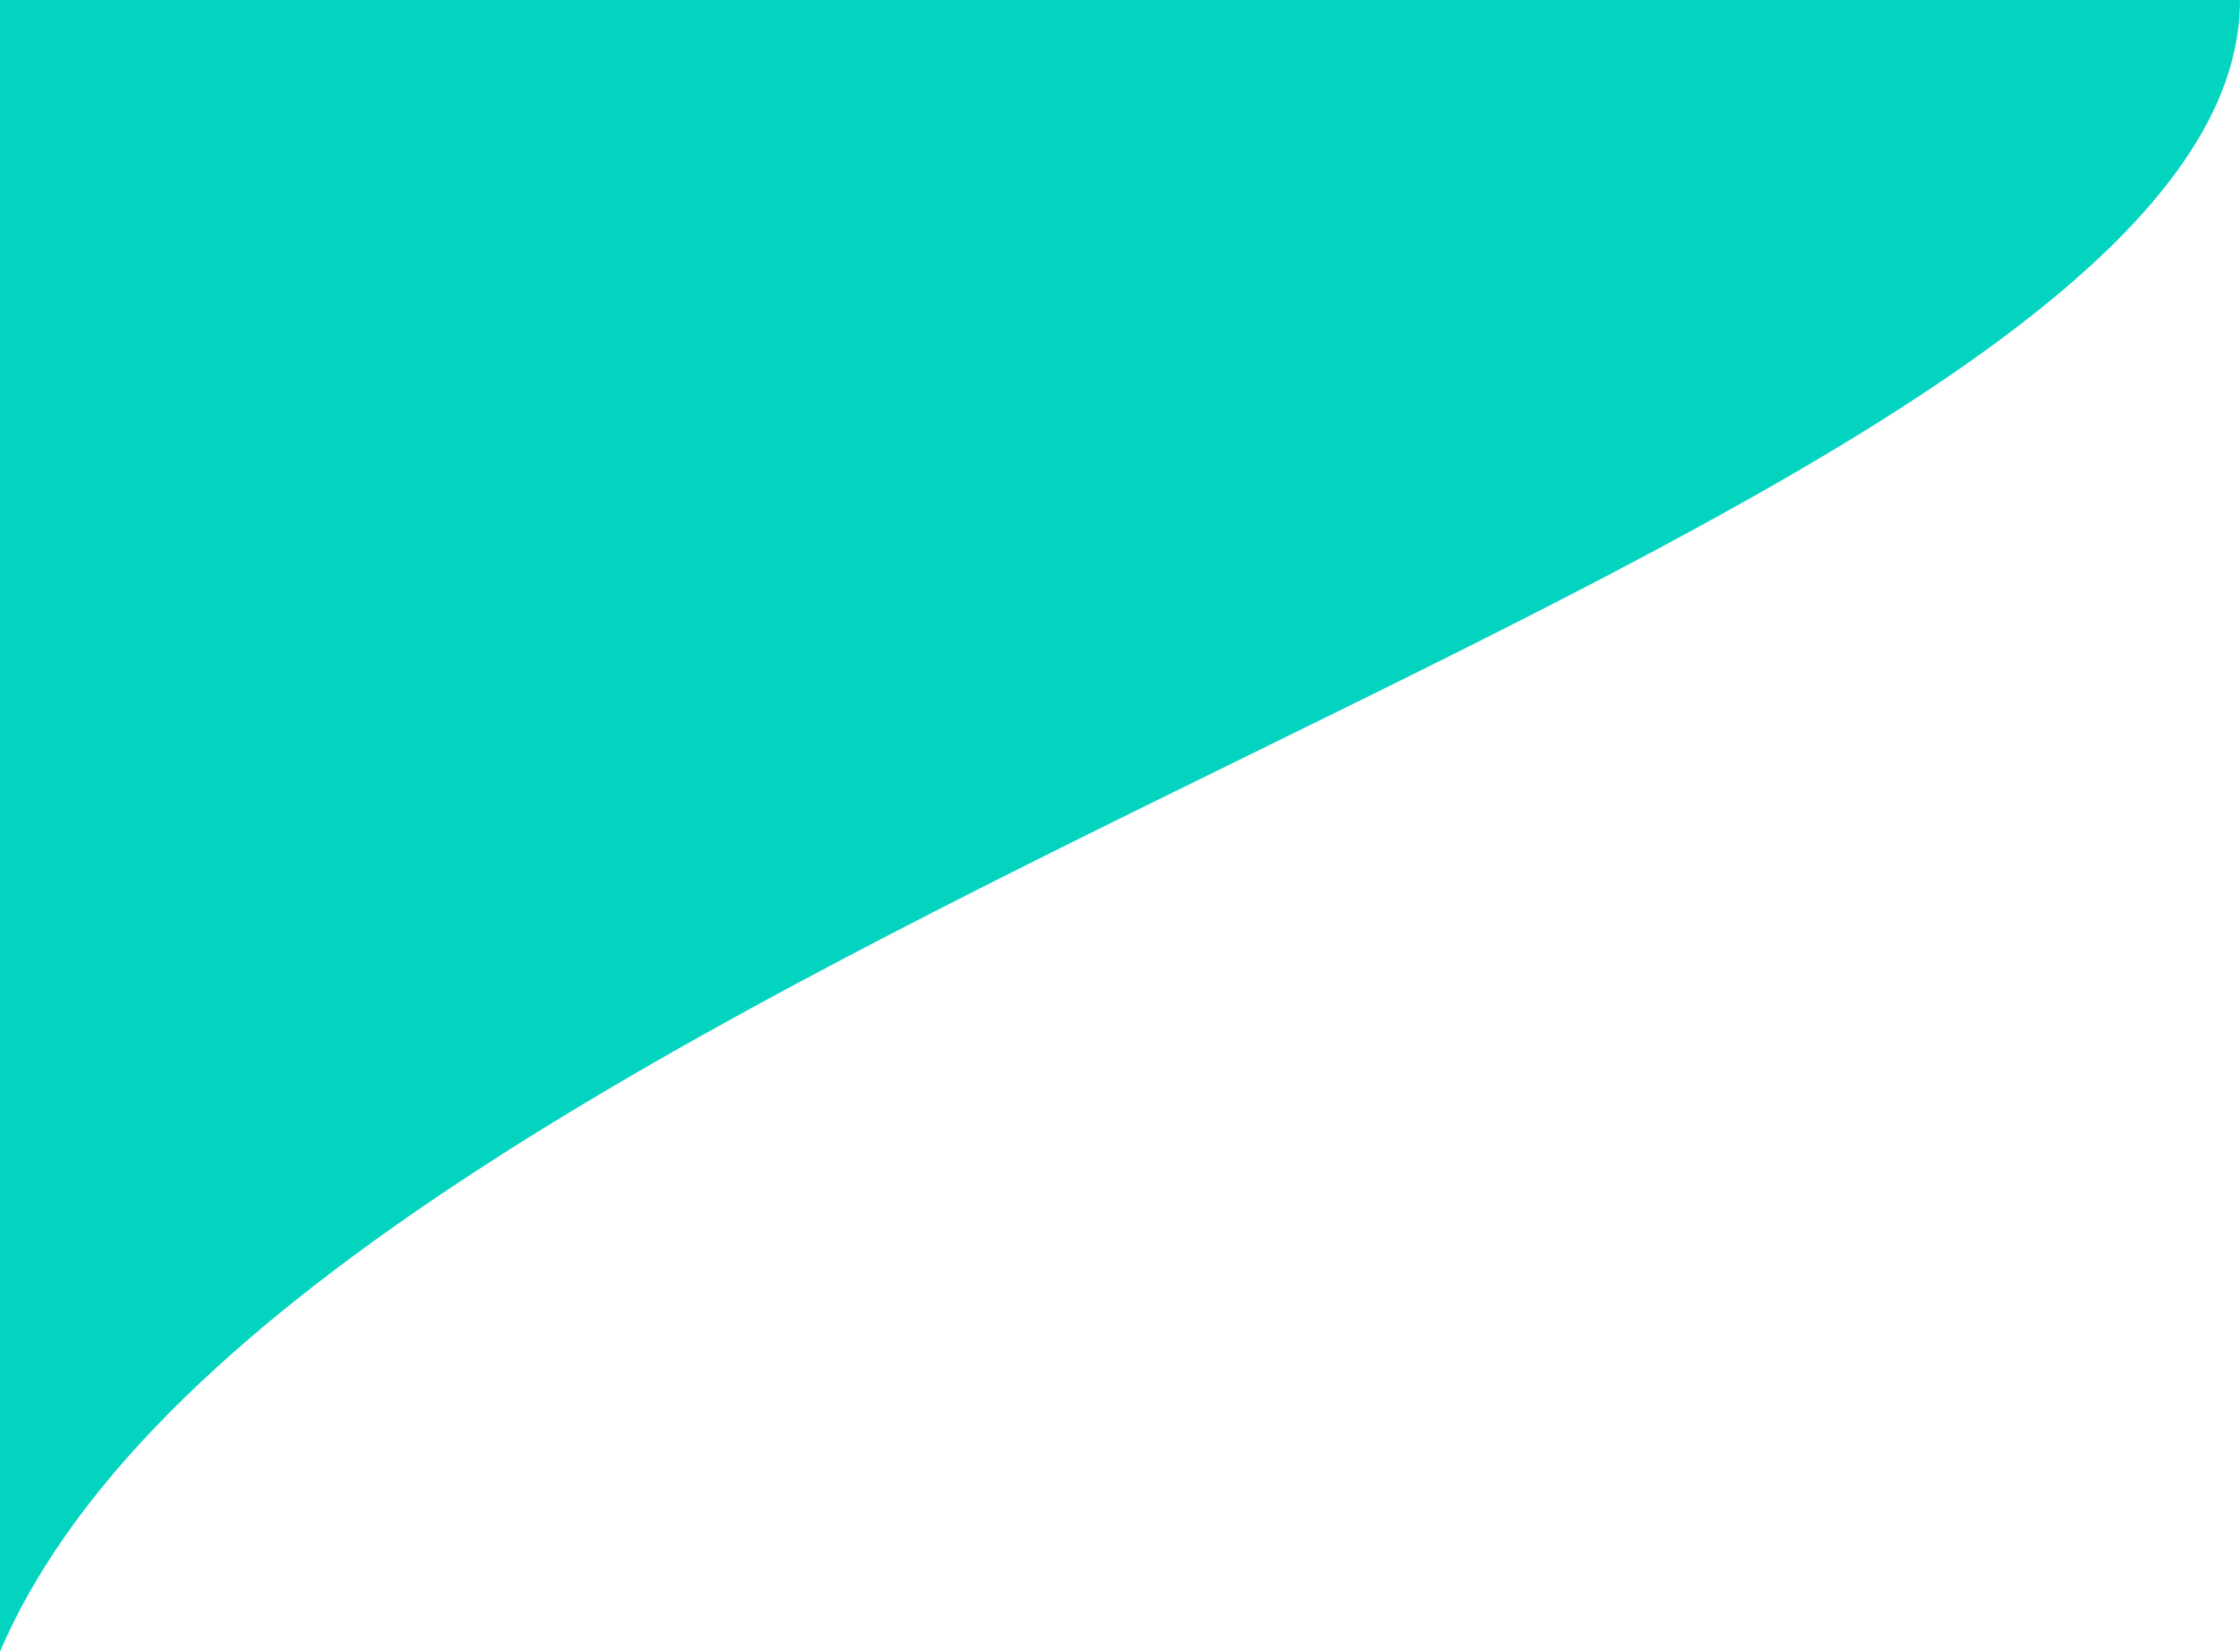
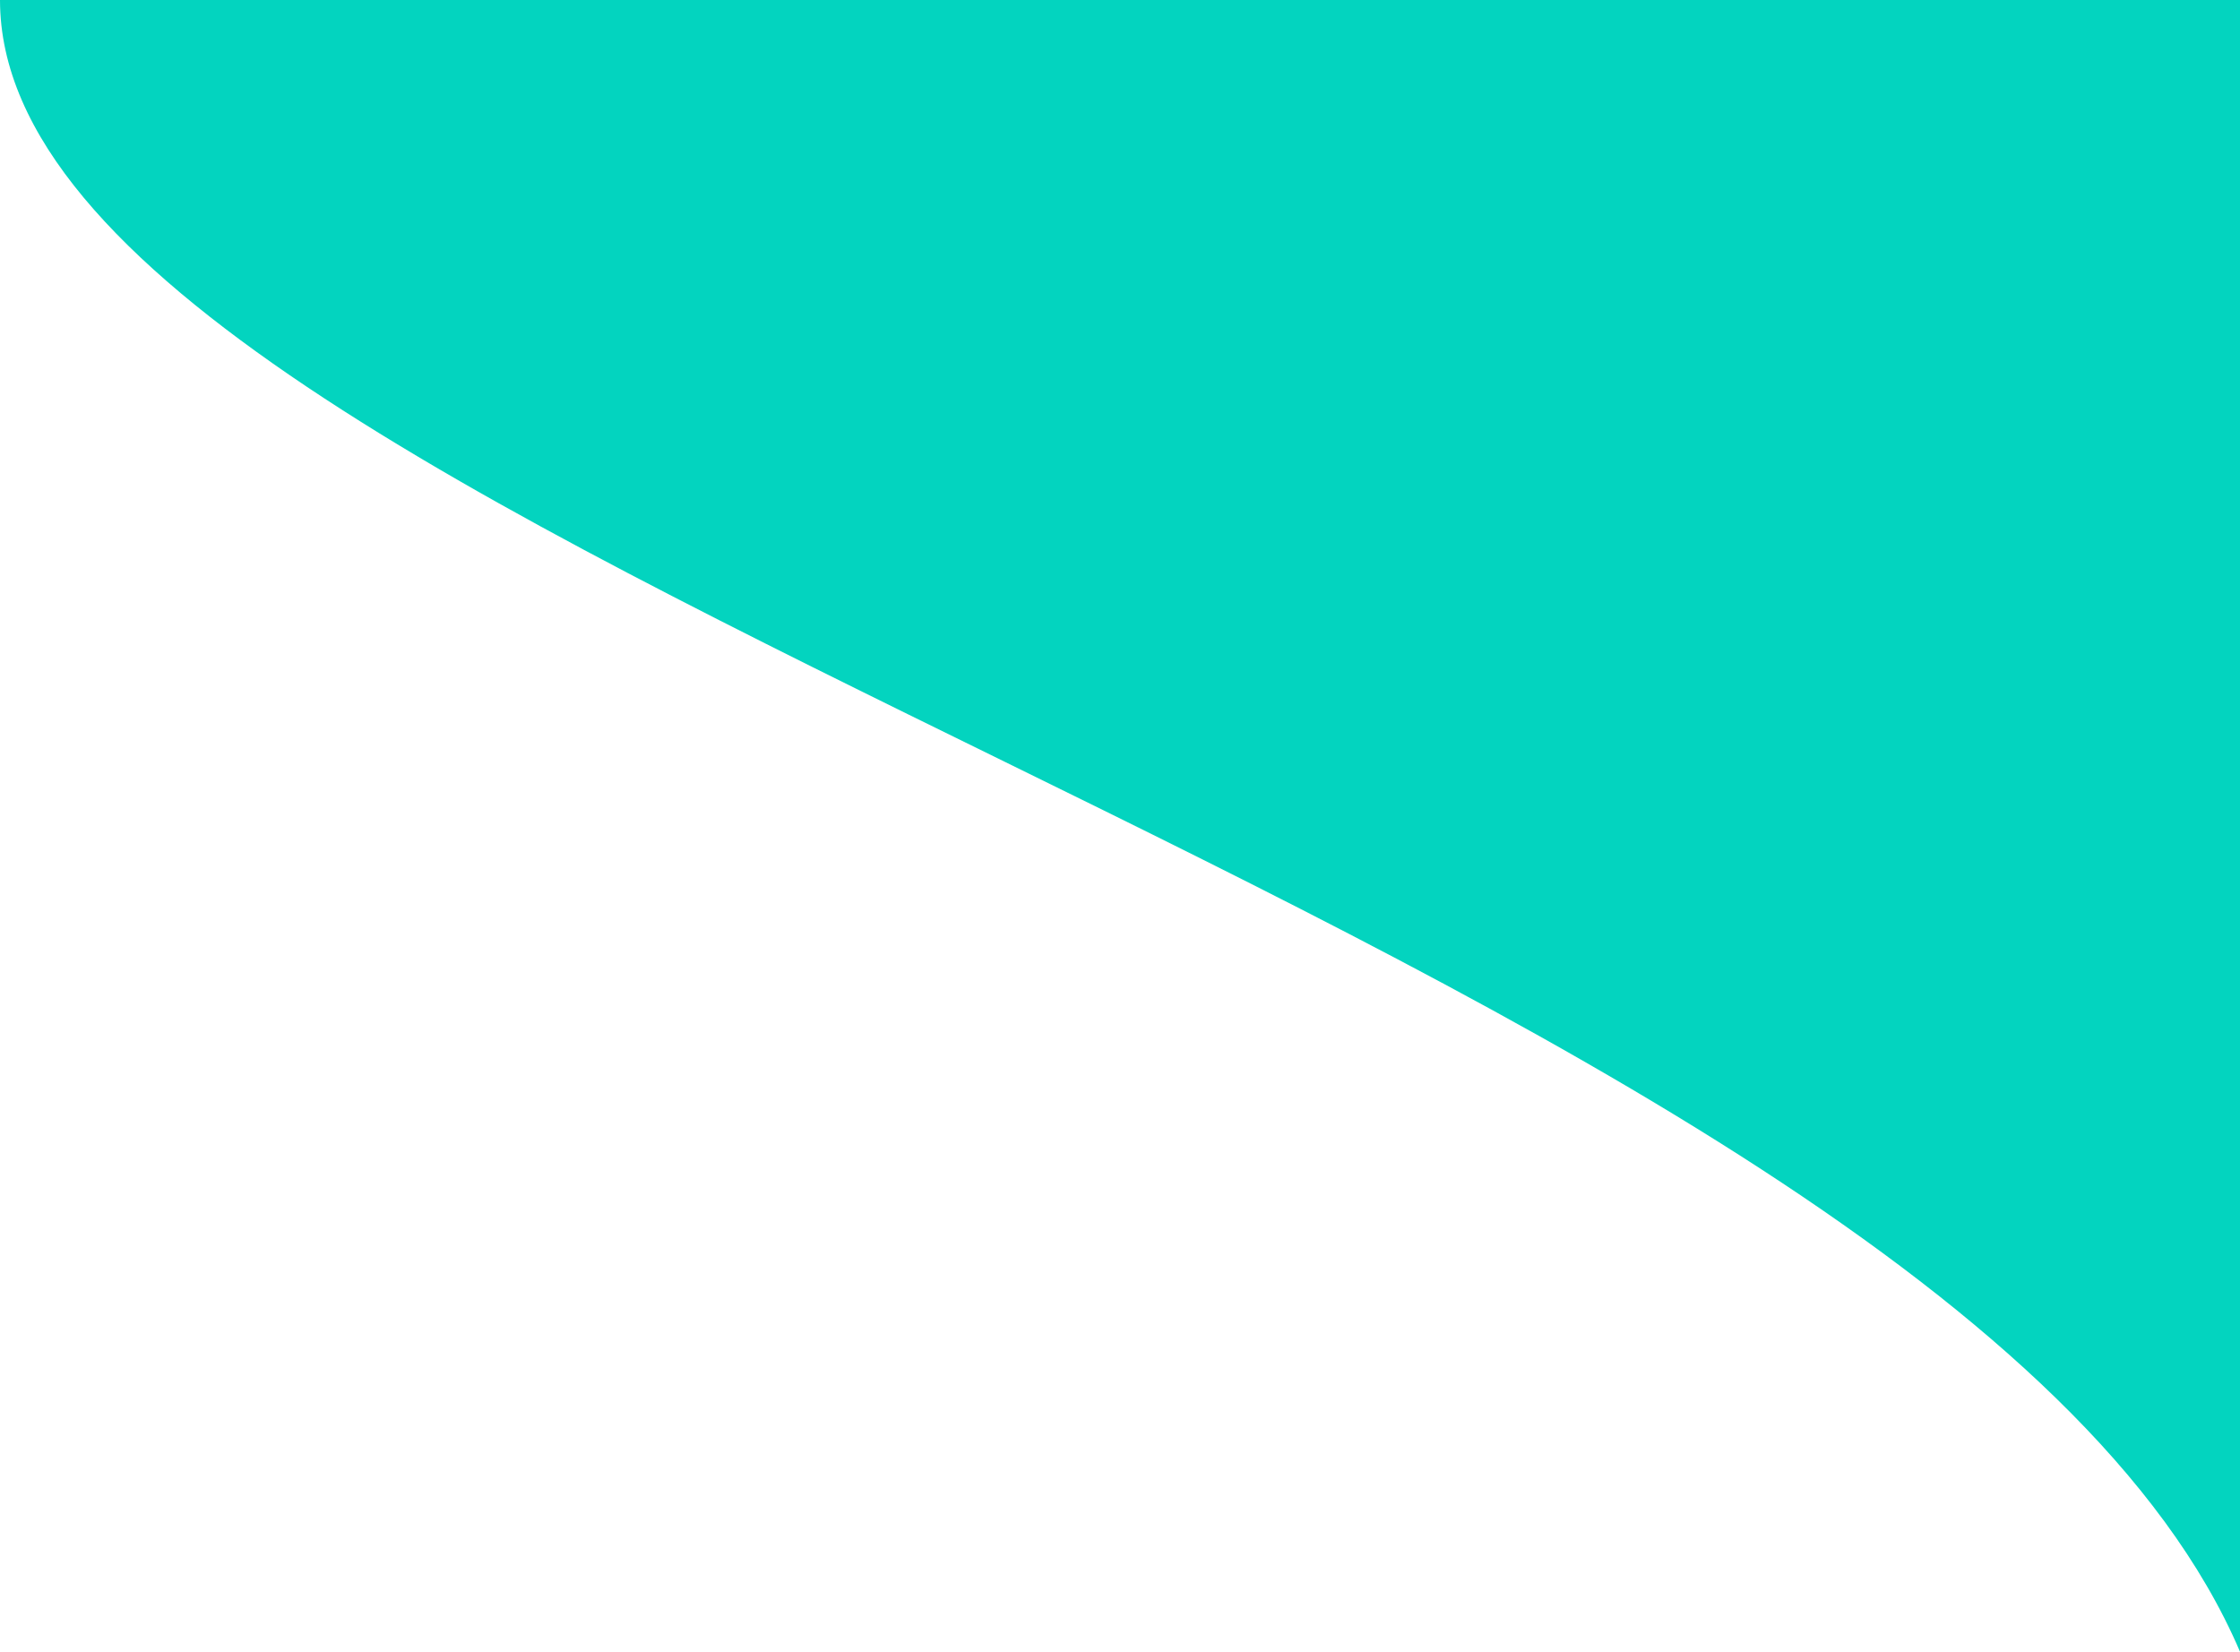
<svg xmlns="http://www.w3.org/2000/svg" width="1554" height="1146" viewBox="0 0 1554 1146">
-   <path fill="#03D4BF" fill-rule="evenodd" d="M-1.63424829e-13,1.0658141e-14 C1036,1.0658141e-14 1554,1.0658141e-14 1554,1.0658141e-14 C1554,376.837 211.645,651.431 -1.63424829e-13,1146 C-1.63424829e-13,1146 -1.63424829e-13,764 -1.63424829e-13,1.0658141e-14 Z" />
+   <path fill="#03D4BF" fill-rule="evenodd" d="M-1.63424829e-13,1.0658141e-14 C1036,1.0658141e-14 1554,1.0658141e-14 1554,1.0658141e-14 C1554,376.837 211.645,651.431 -1.63424829e-13,1146 C-1.63424829e-13,1146 -1.63424829e-13,764 -1.63424829e-13,1.0658141e-14 Z" transform="matrix(-1 0 0 1 1554 0)" />
</svg>
